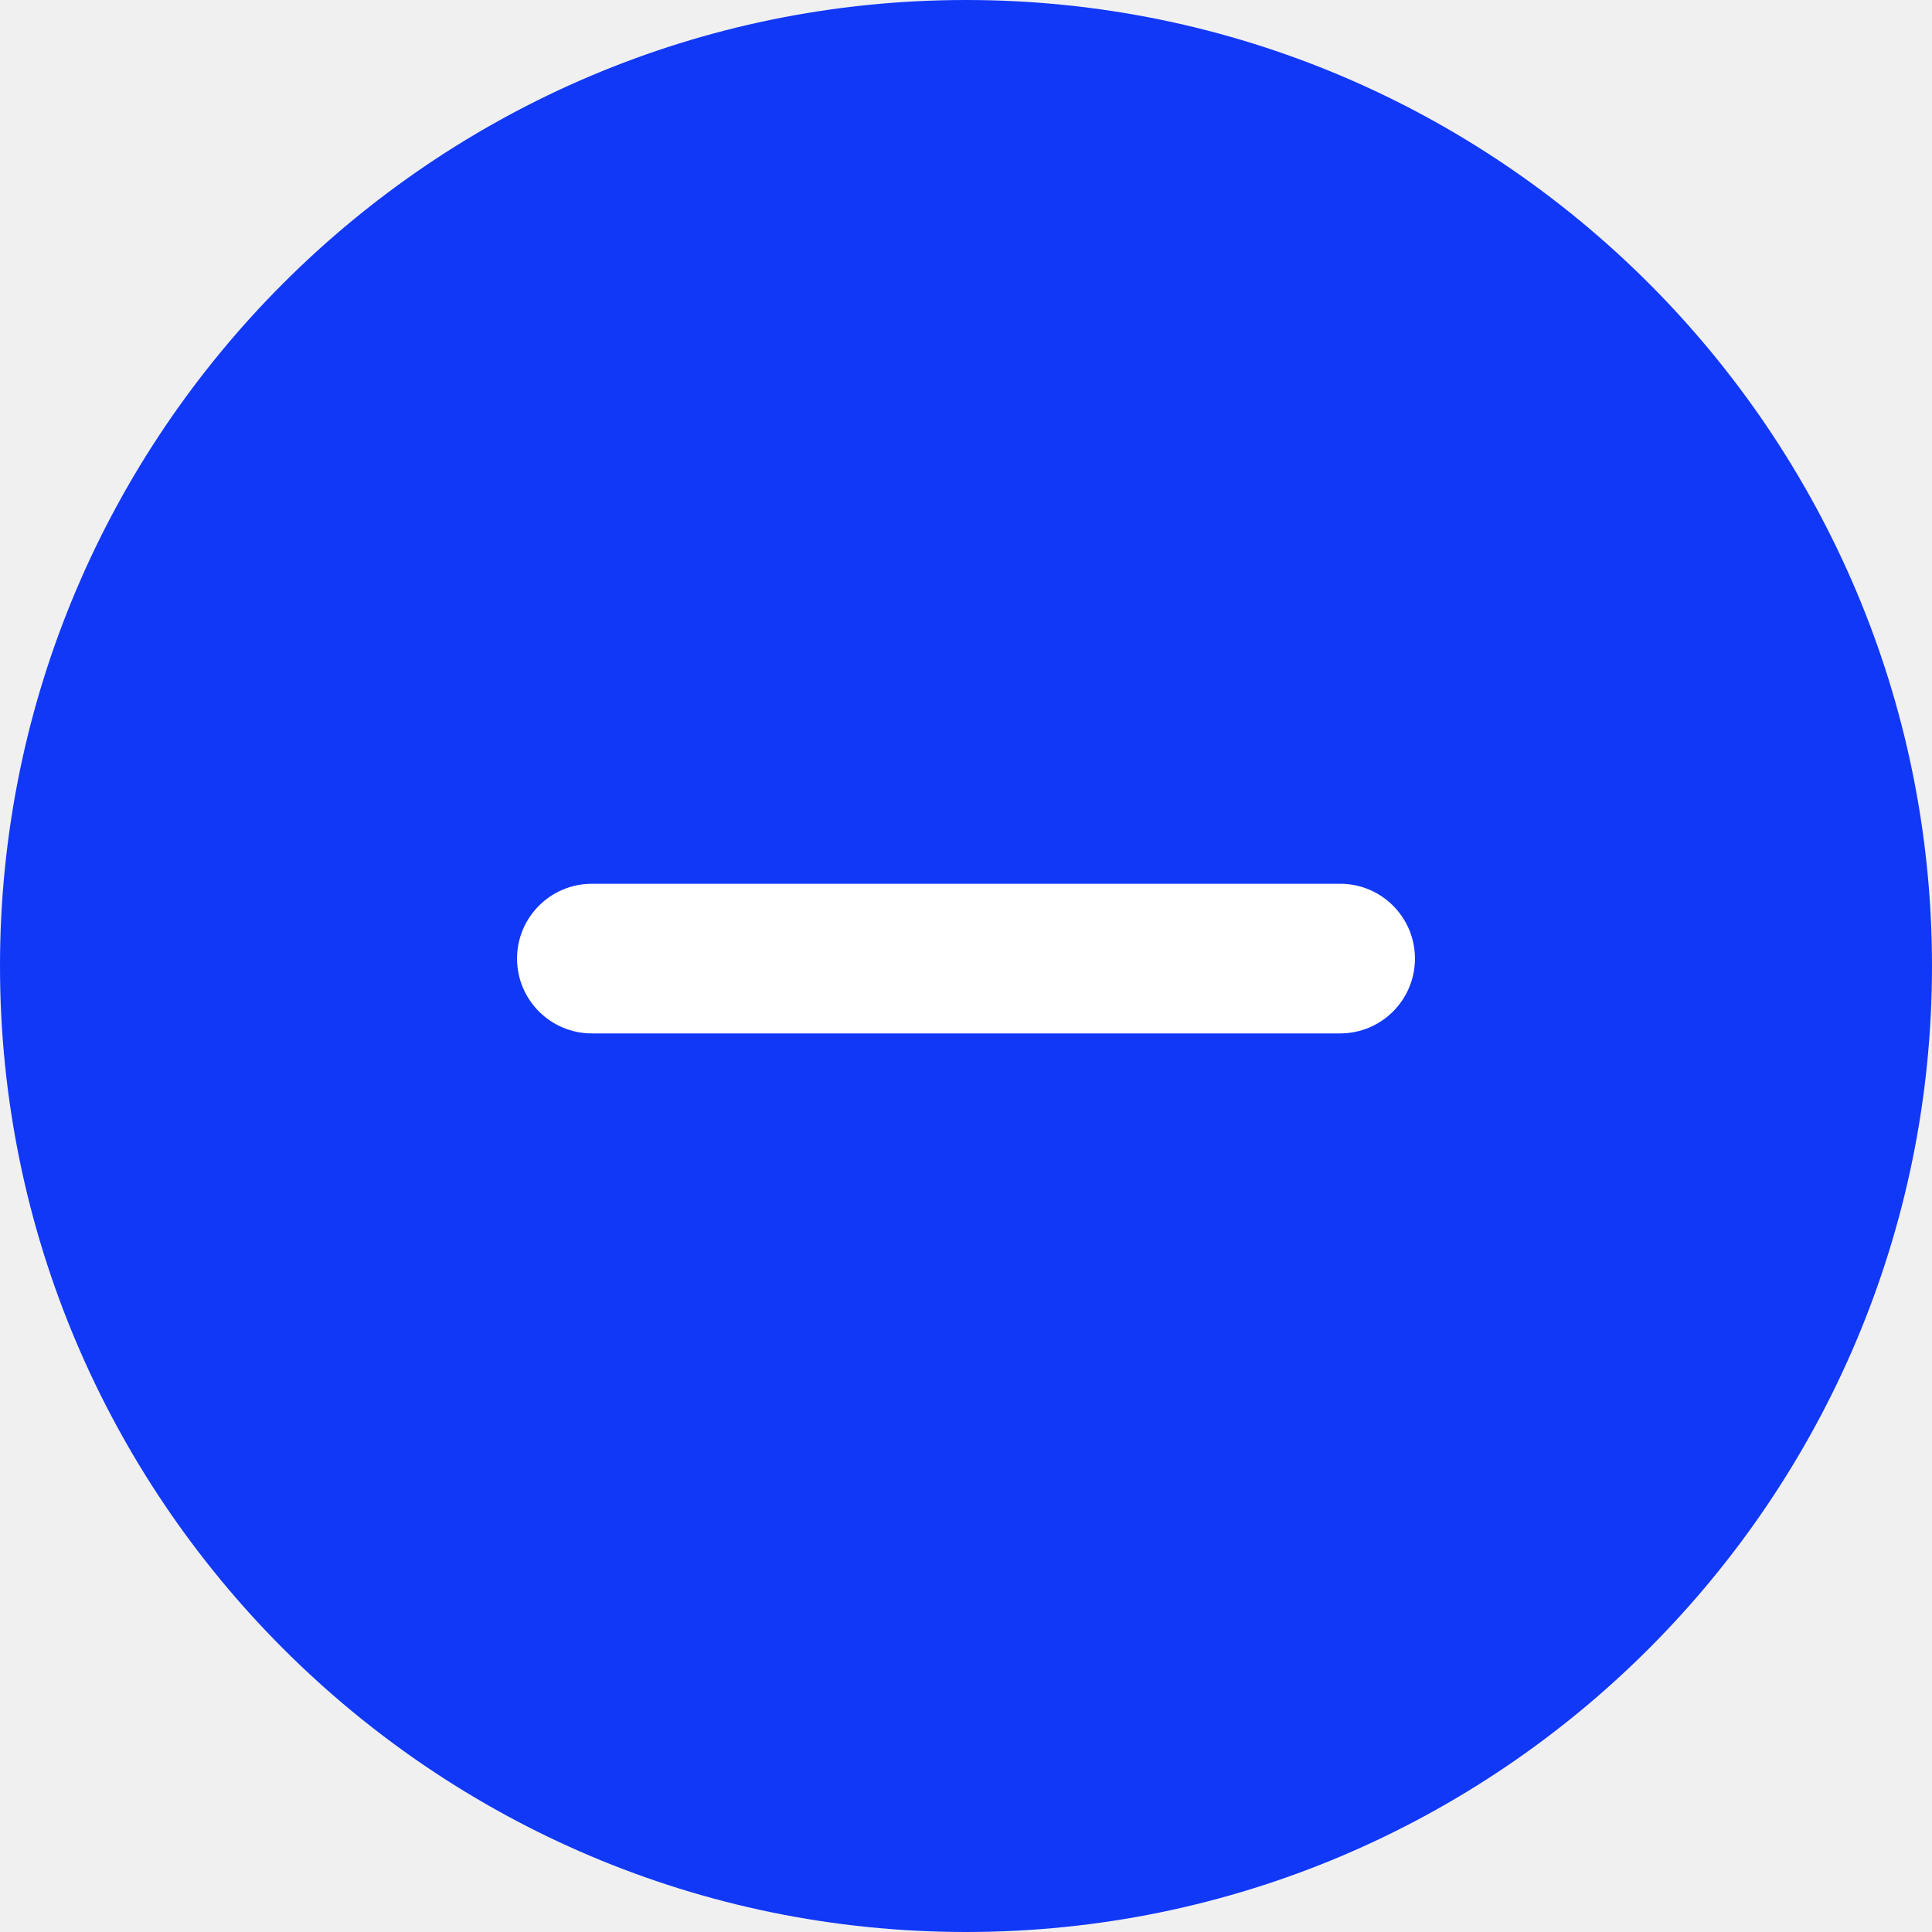
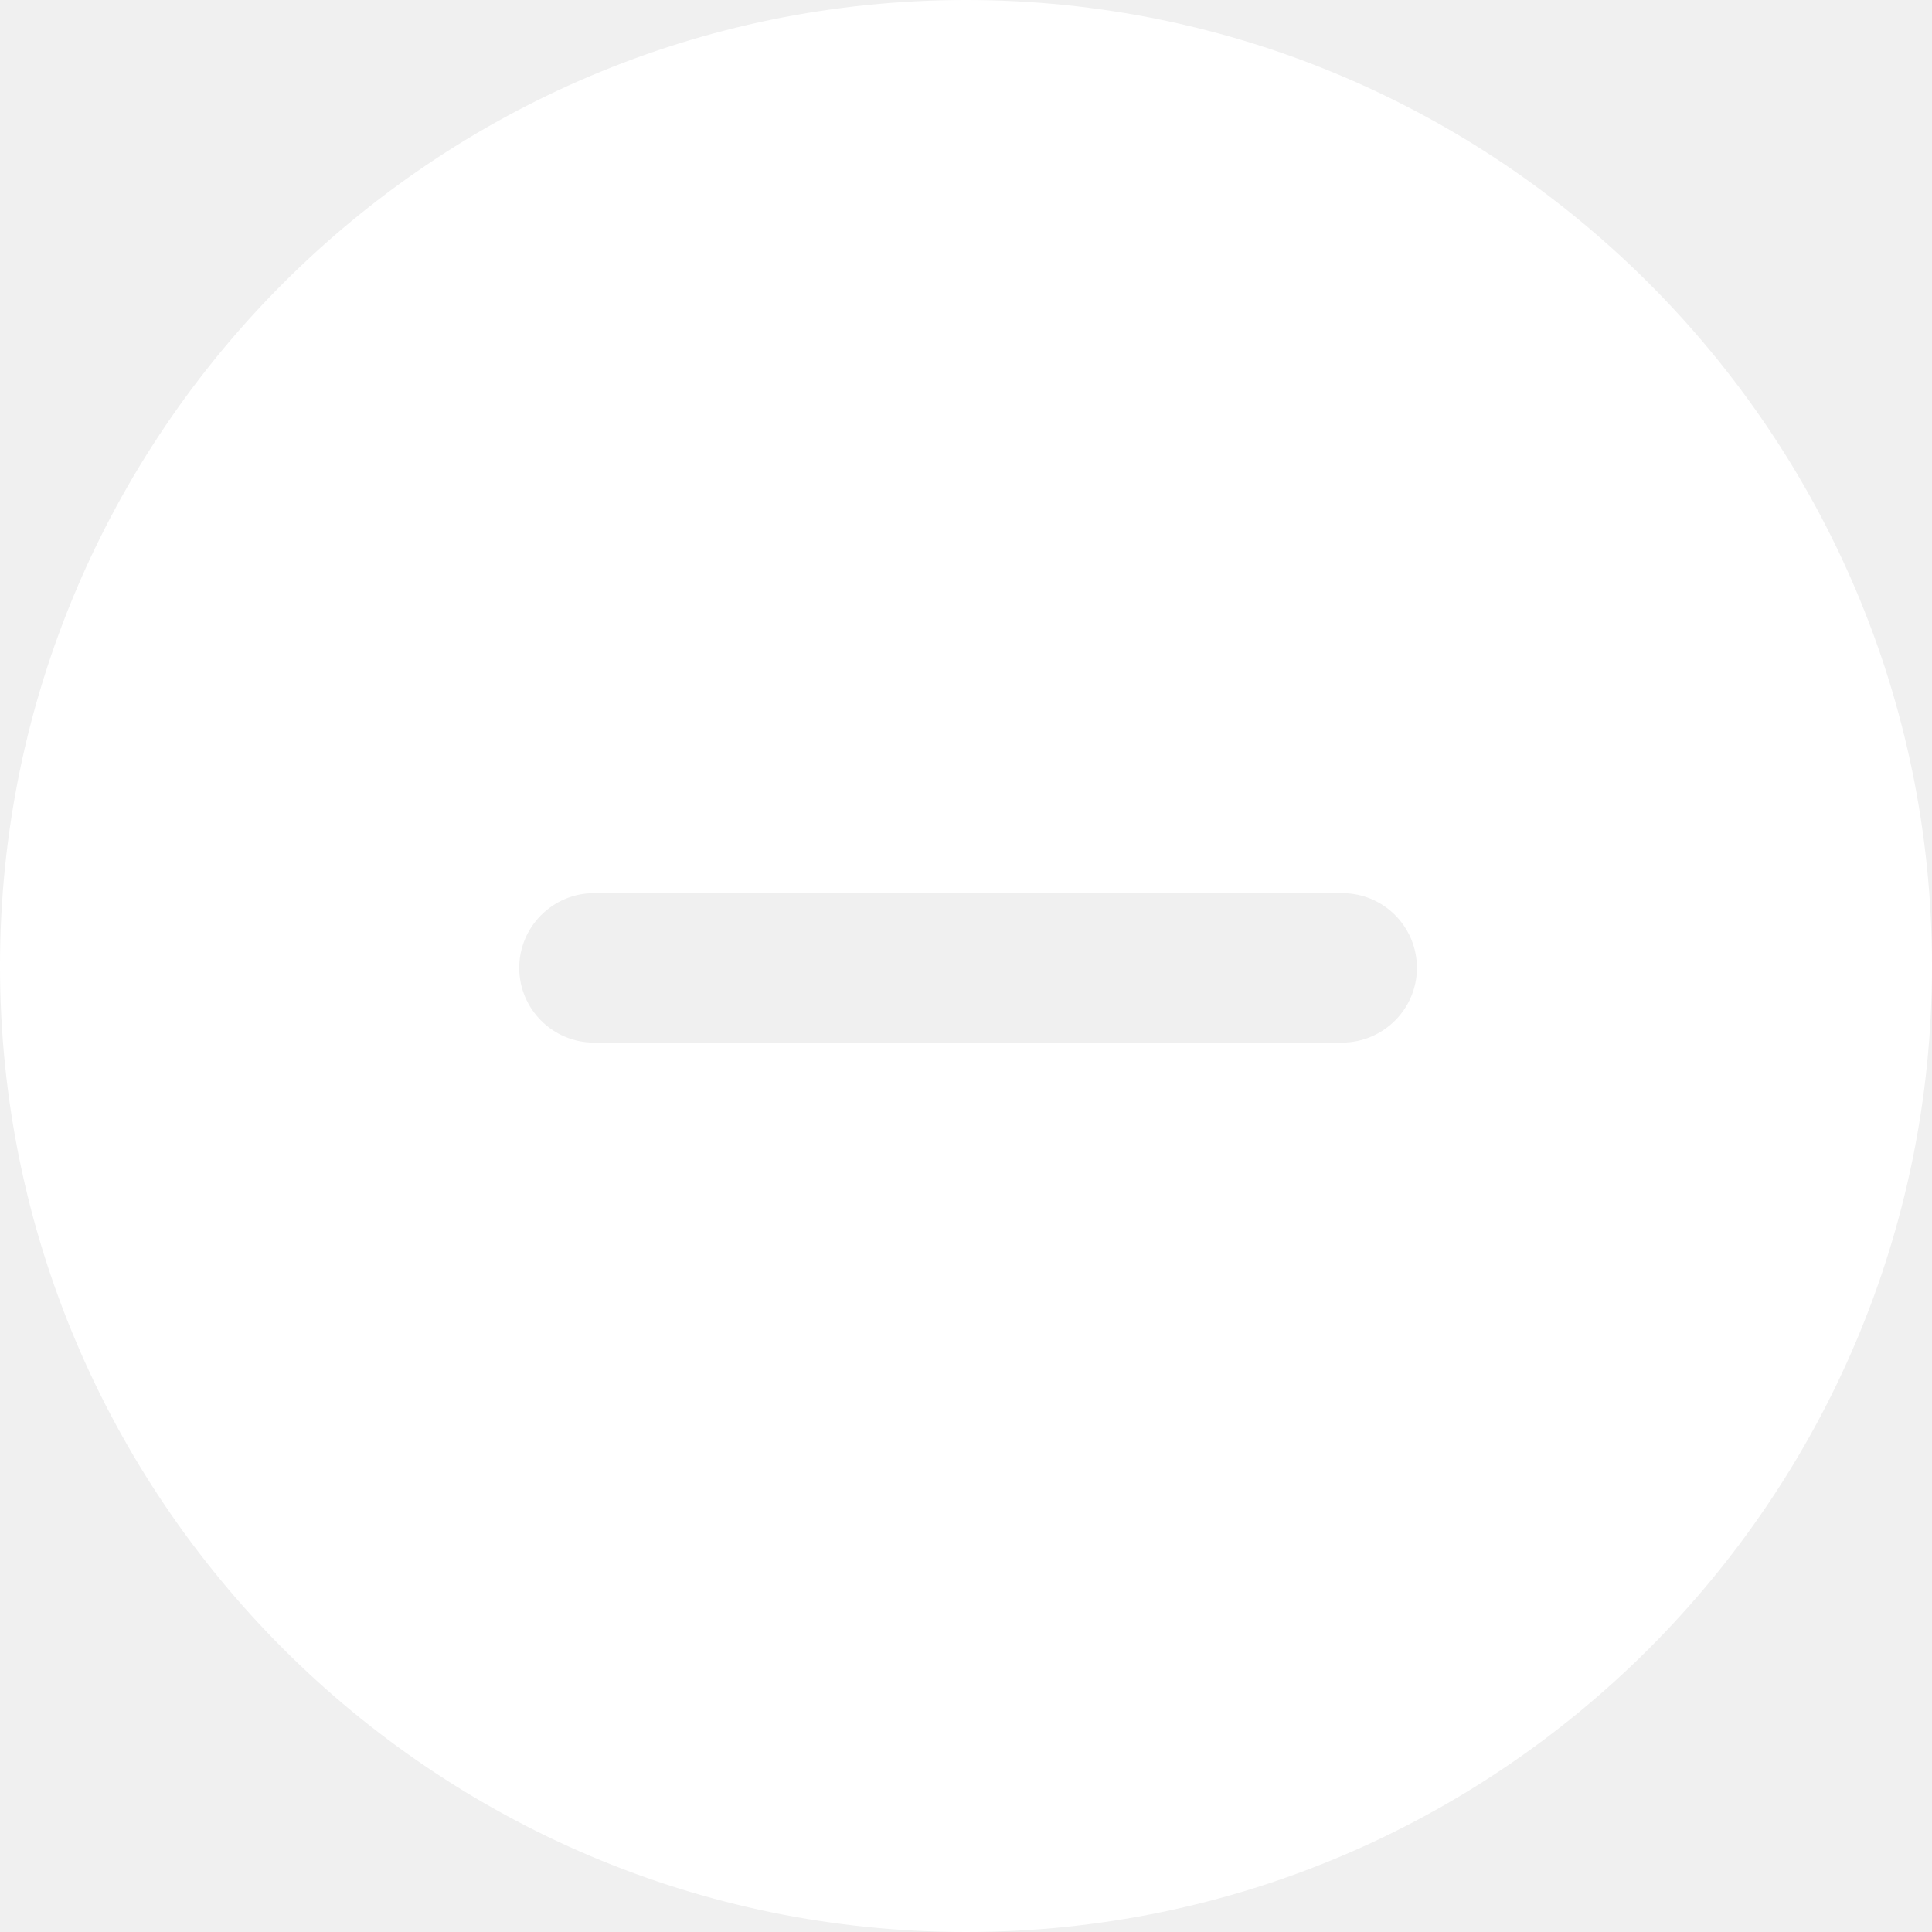
<svg xmlns="http://www.w3.org/2000/svg" version="1.1" id="Capa_1" x="0px" y="0px" viewBox="0 0 512 512" style="enable-background:new 0 0 512 512;" xml:space="preserve">
-   <g>
-     <circle style="fill:#1138F7;" cx="256" cy="256" r="236.17" />
-     <path style="fill:#1138F7;" d="M256,512C114.853,512,0,397.167,0,256C0,114.853,114.853,0,256,0c141.167,0,256,114.853,256,256   C512,397.167,397.167,512,256,512z M256,39.659C136.705,39.659,39.659,136.705,39.659,256S136.705,472.341,256,472.341   S472.341,375.275,472.341,256C472.341,136.705,375.295,39.659,256,39.659z" />
-   </g>
-   <path style="fill:#FFFFFF;" d="M355.148,273.866H156.852c-10.946,0-19.83-8.884-19.83-19.83s8.884-19.83,19.83-19.83h198.296  c10.966,0,19.83,8.884,19.83,19.83S366.114,273.866,355.148,273.866z" />
-   <g>
- </g>
-   <g>
- </g>
-   <g>
- </g>
-   <g>
- </g>
-   <g>
- </g>
-   <g>
- </g>
-   <g>
- </g>
-   <g>
- </g>
-   <g>
- </g>
-   <g>
- </g>
-   <g>
- </g>
-   <g>
- </g>
-   <g>
- </g>
-   <g>
- </g>
-   <g>
- </g>
+   <style type="text/css">
+ 	.st0{fill:#FFFFFF;}
+ </style>
+   <path class="st0" d="M256,0C114.8,0,0,114.8,0,256s114.8,256,256,256s256-114.8,256-256S397.2,0,256,0z M355.6,276.3H157.4  c-10.9,0-19.8-8.9-19.8-19.8s8.9-19.8,19.8-19.8h198.3c11,0,19.8,8.9,19.8,19.8S366.6,276.3,355.6,276.3z" />
</svg>
